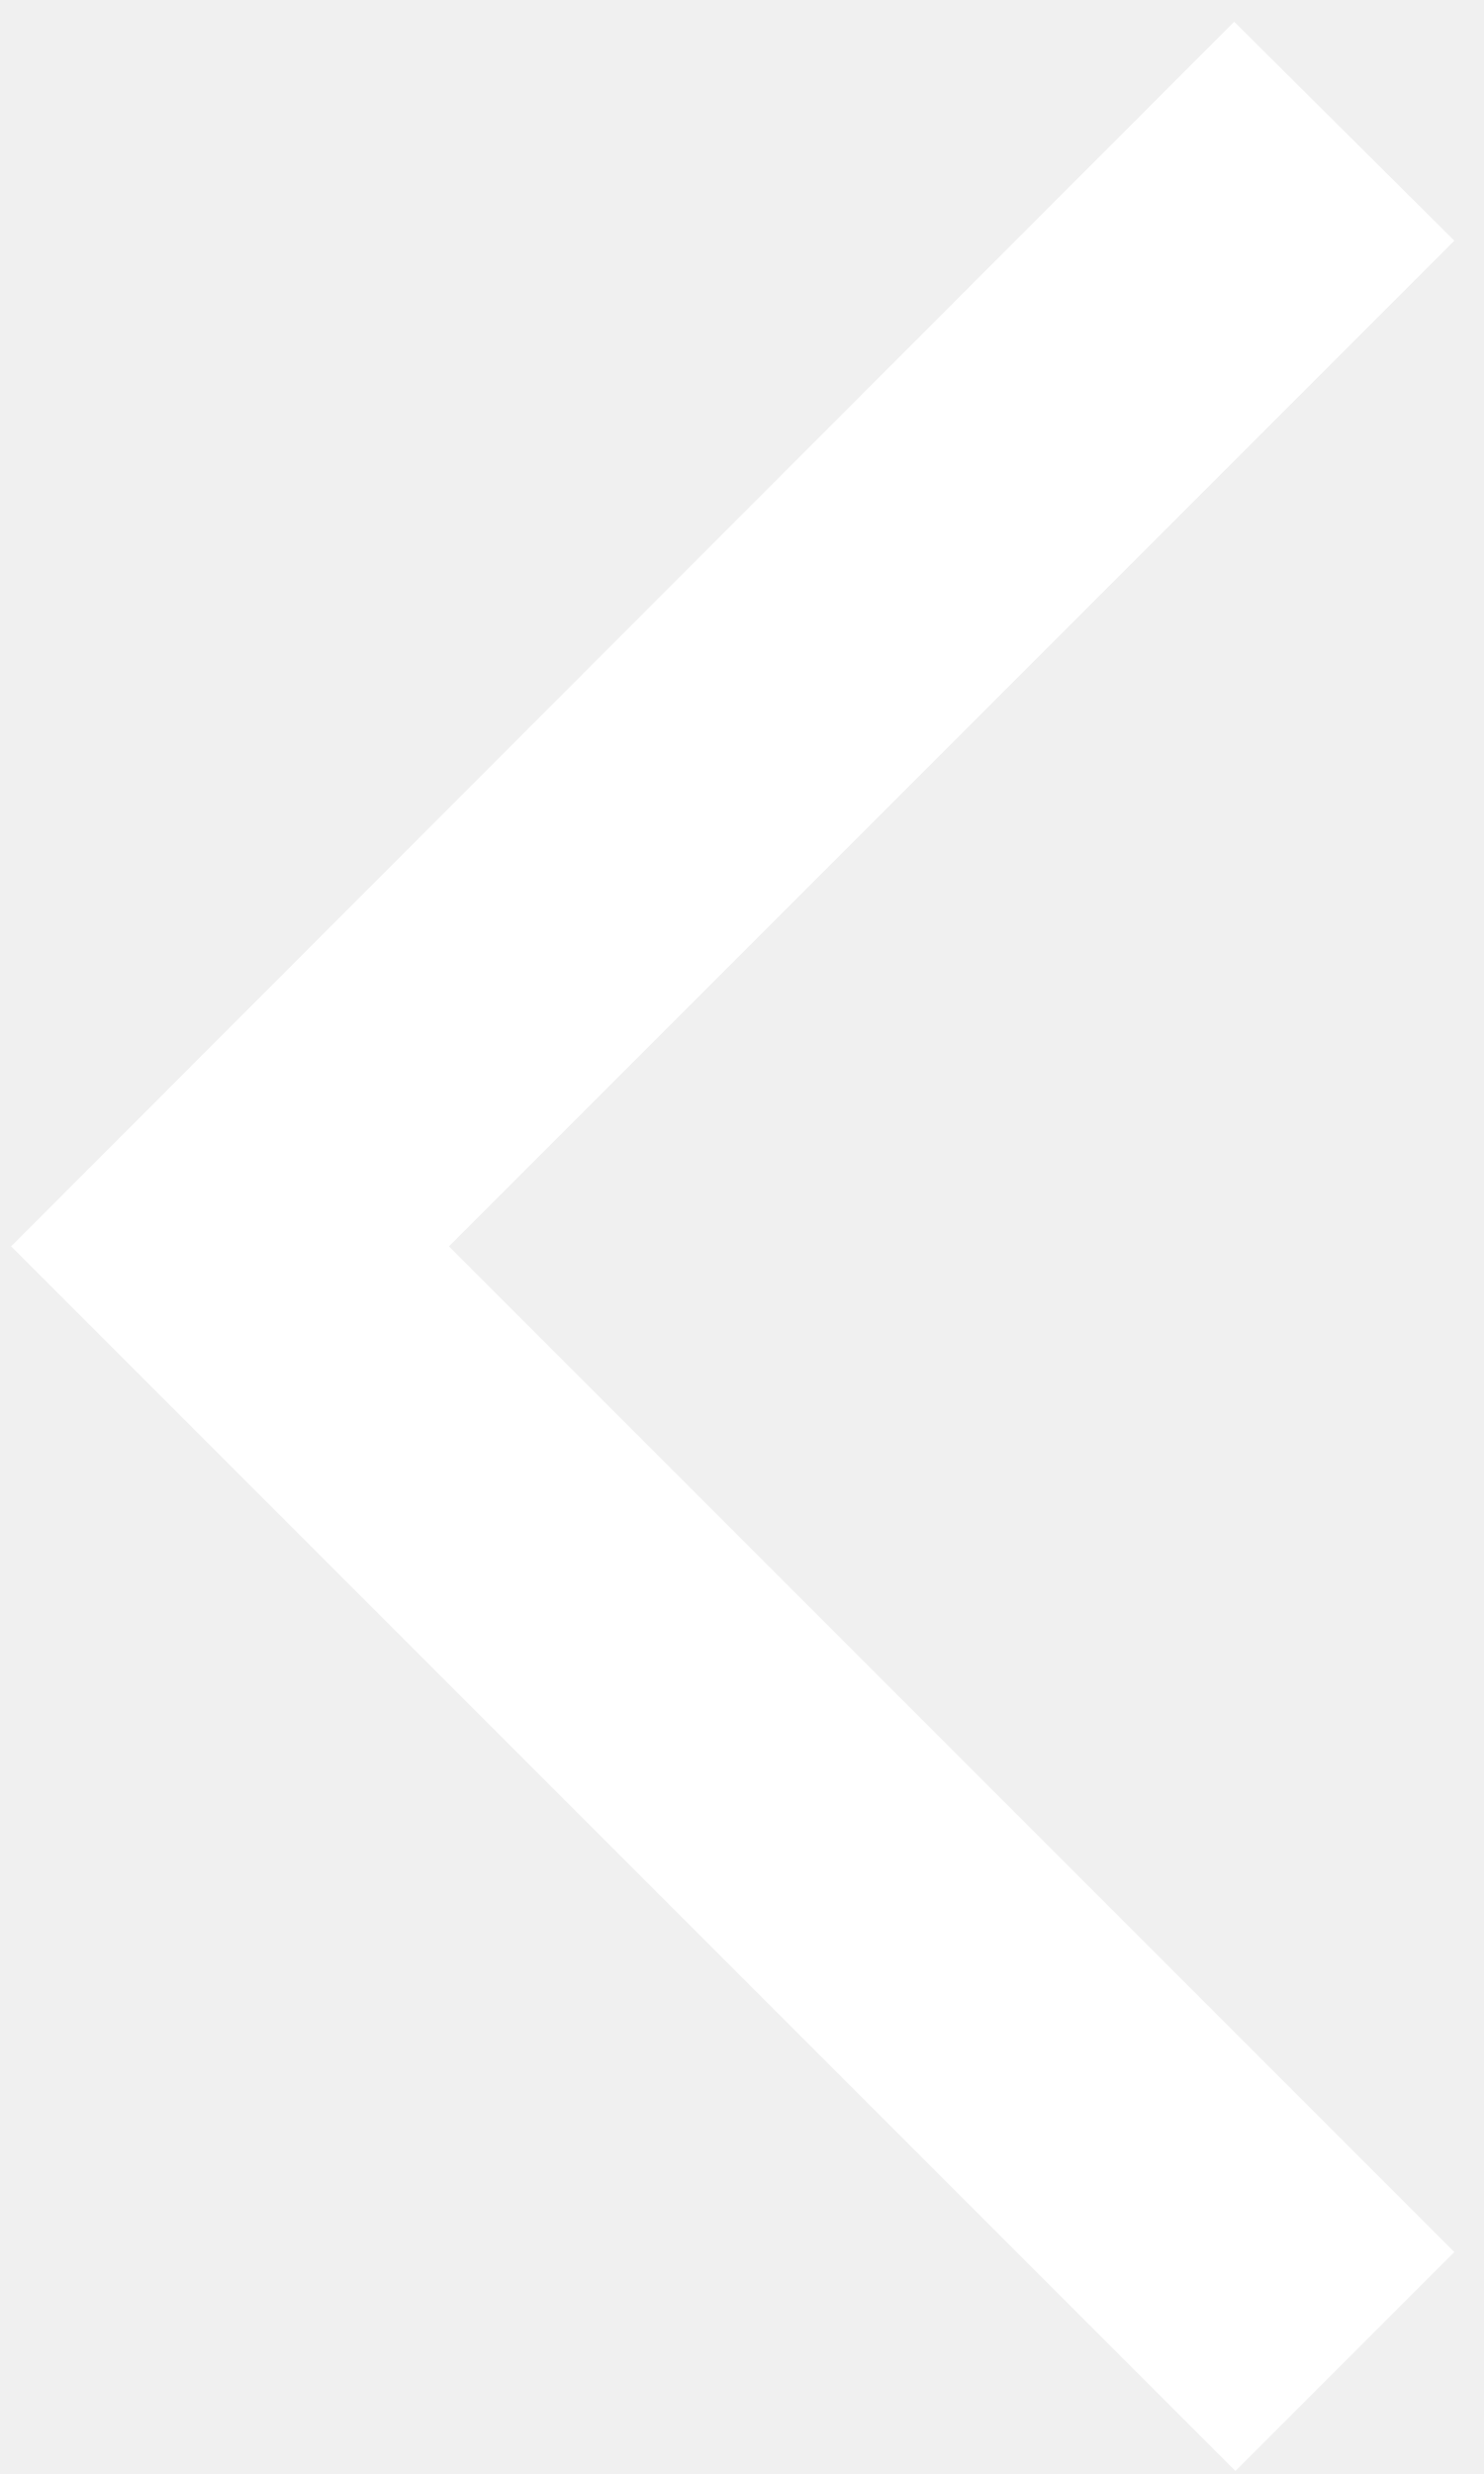
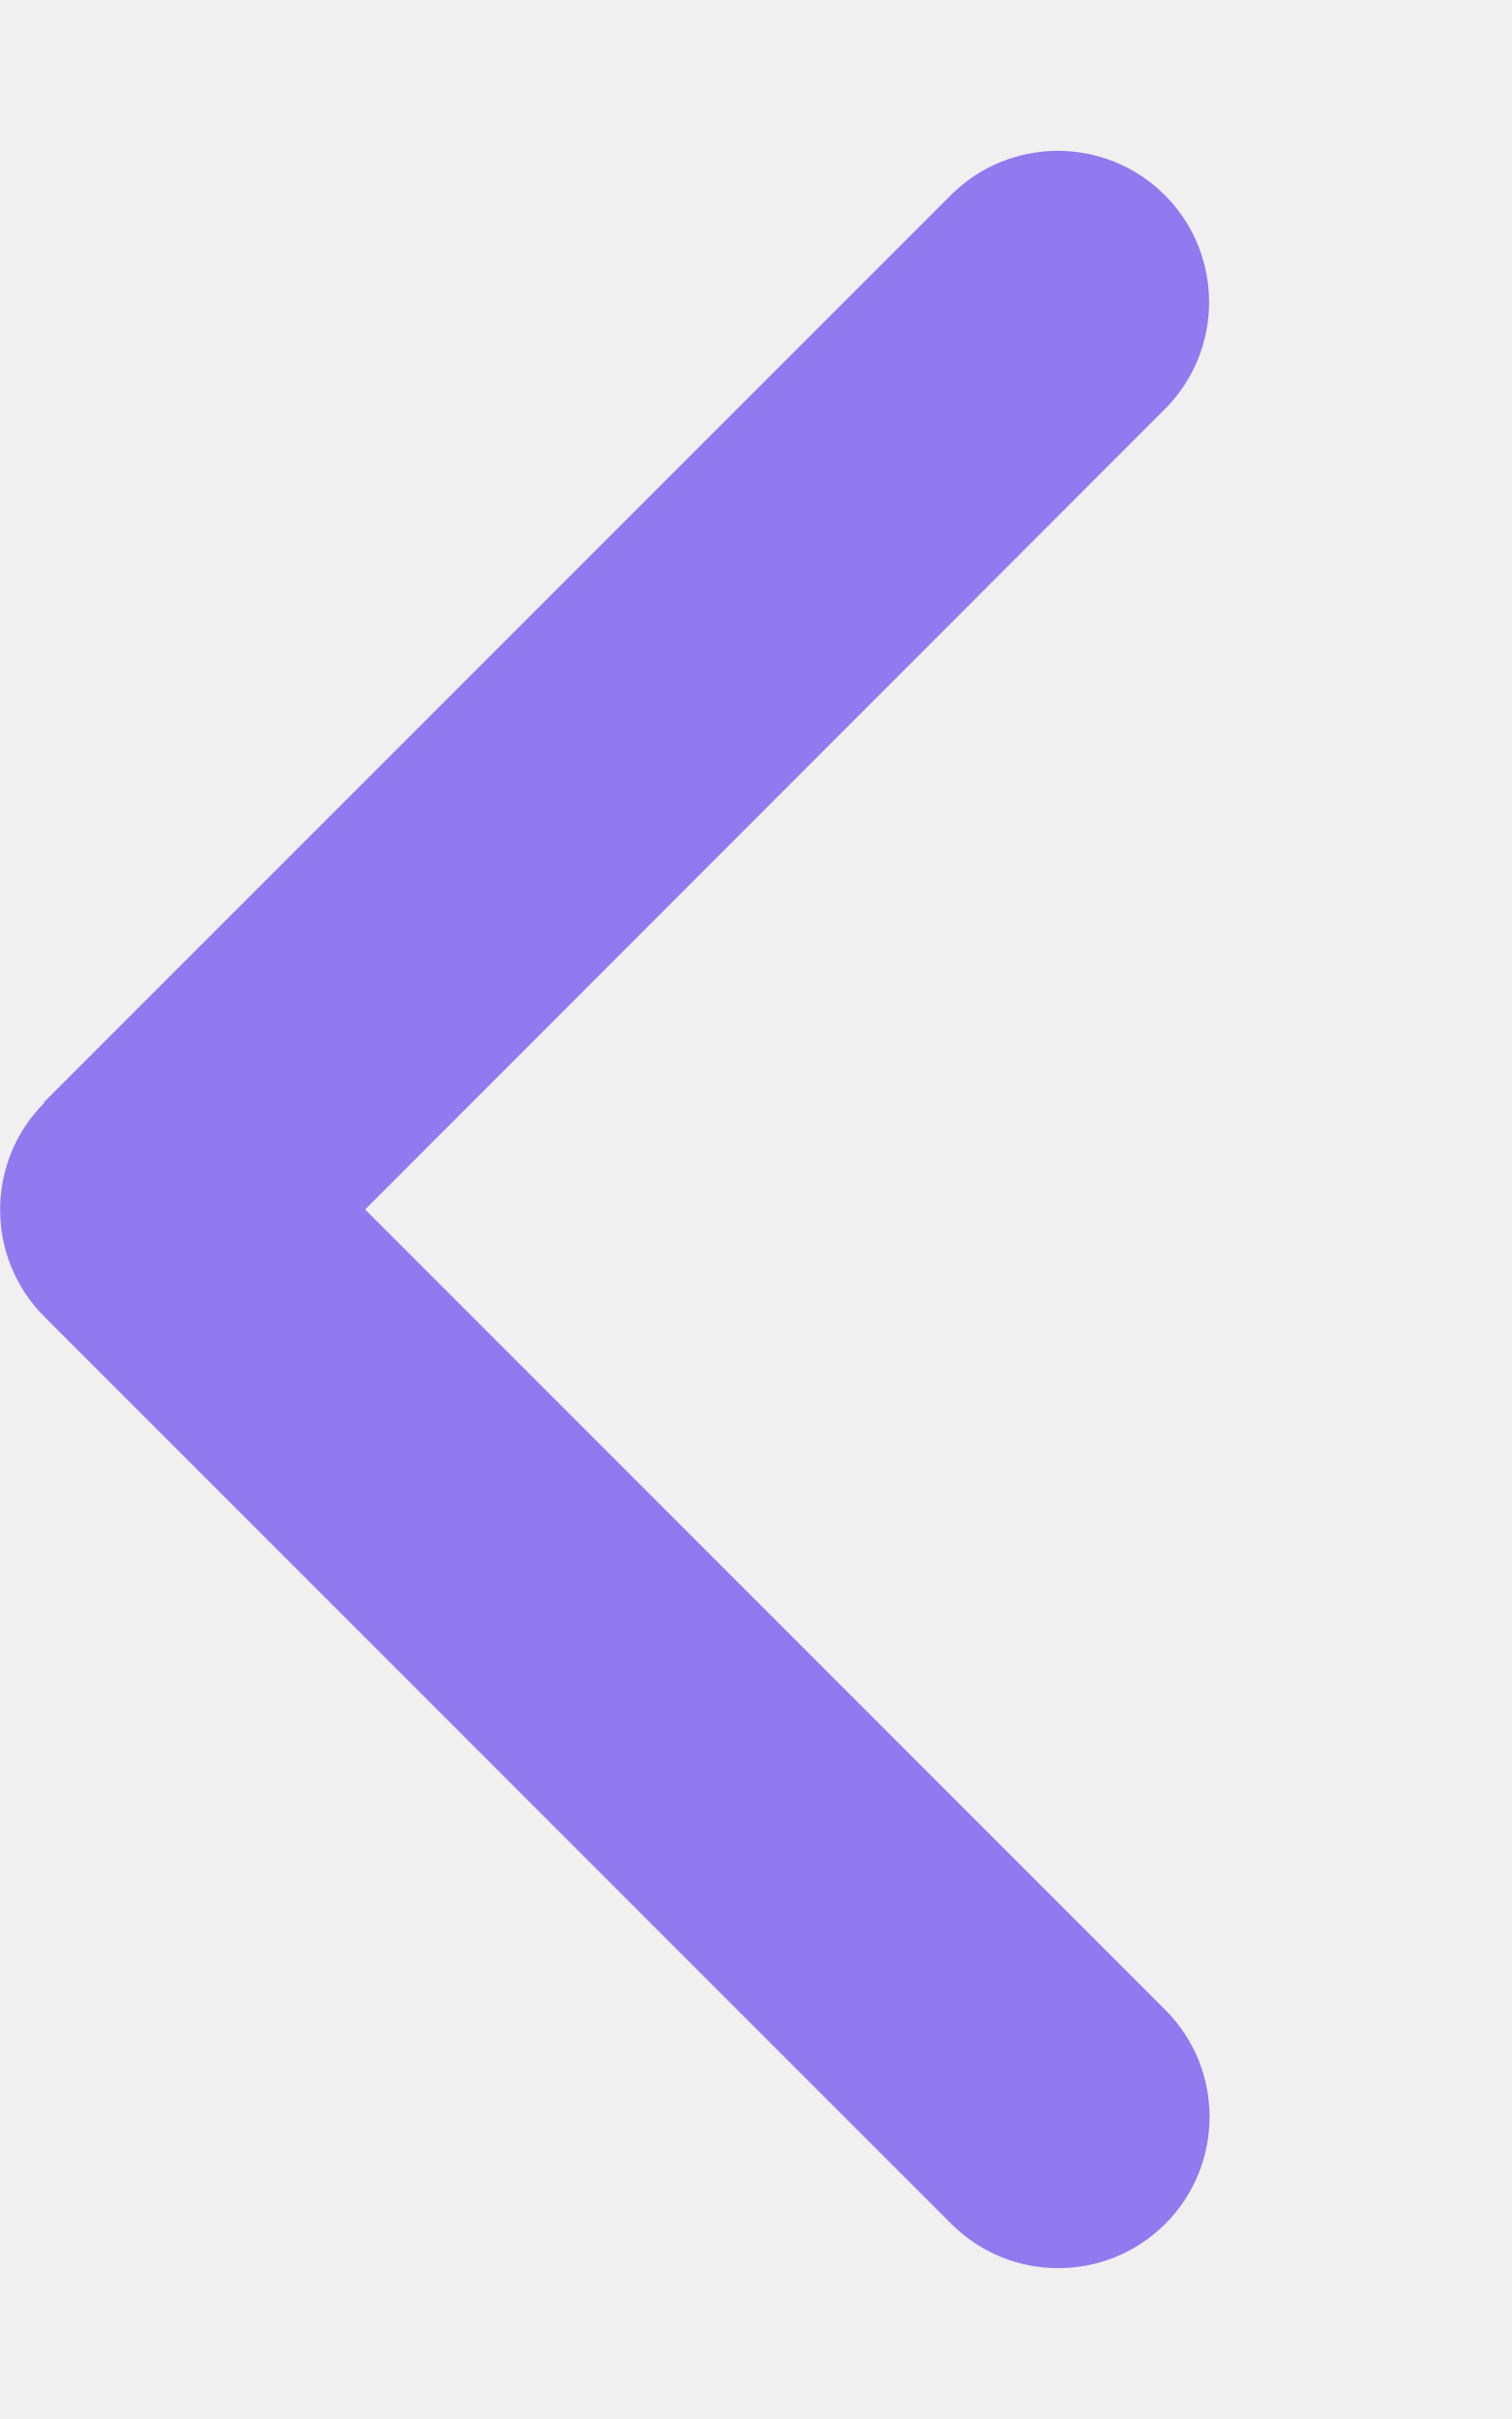
- <svg xmlns="http://www.w3.org/2000/svg" width="48" height="80" viewBox="0 0 48 80" fill="none">
-   <path d="M47.04 7.783L39.92 0.703L0.36 40.303L39.96 79.903L47.04 72.823L14.52 40.303L47.04 7.783Z" fill="white" />
+ <svg xmlns="http://www.w3.org/2000/svg" height="1em" viewBox="0 0 320 512">
+   <style>svg{fill:#9179ef}</style>
+   <path d="M9.4 233.4c-12.5 12.5-12.5 32.8 0 45.3l192 192c12.5 12.5 32.8 12.5 45.3 0s12.5-32.8 0-45.3L77.3 256 246.6 86.6c12.5-12.5 12.5-32.8 0-45.3s-32.8-12.5-45.3 0l-192 192z" />
</svg>
